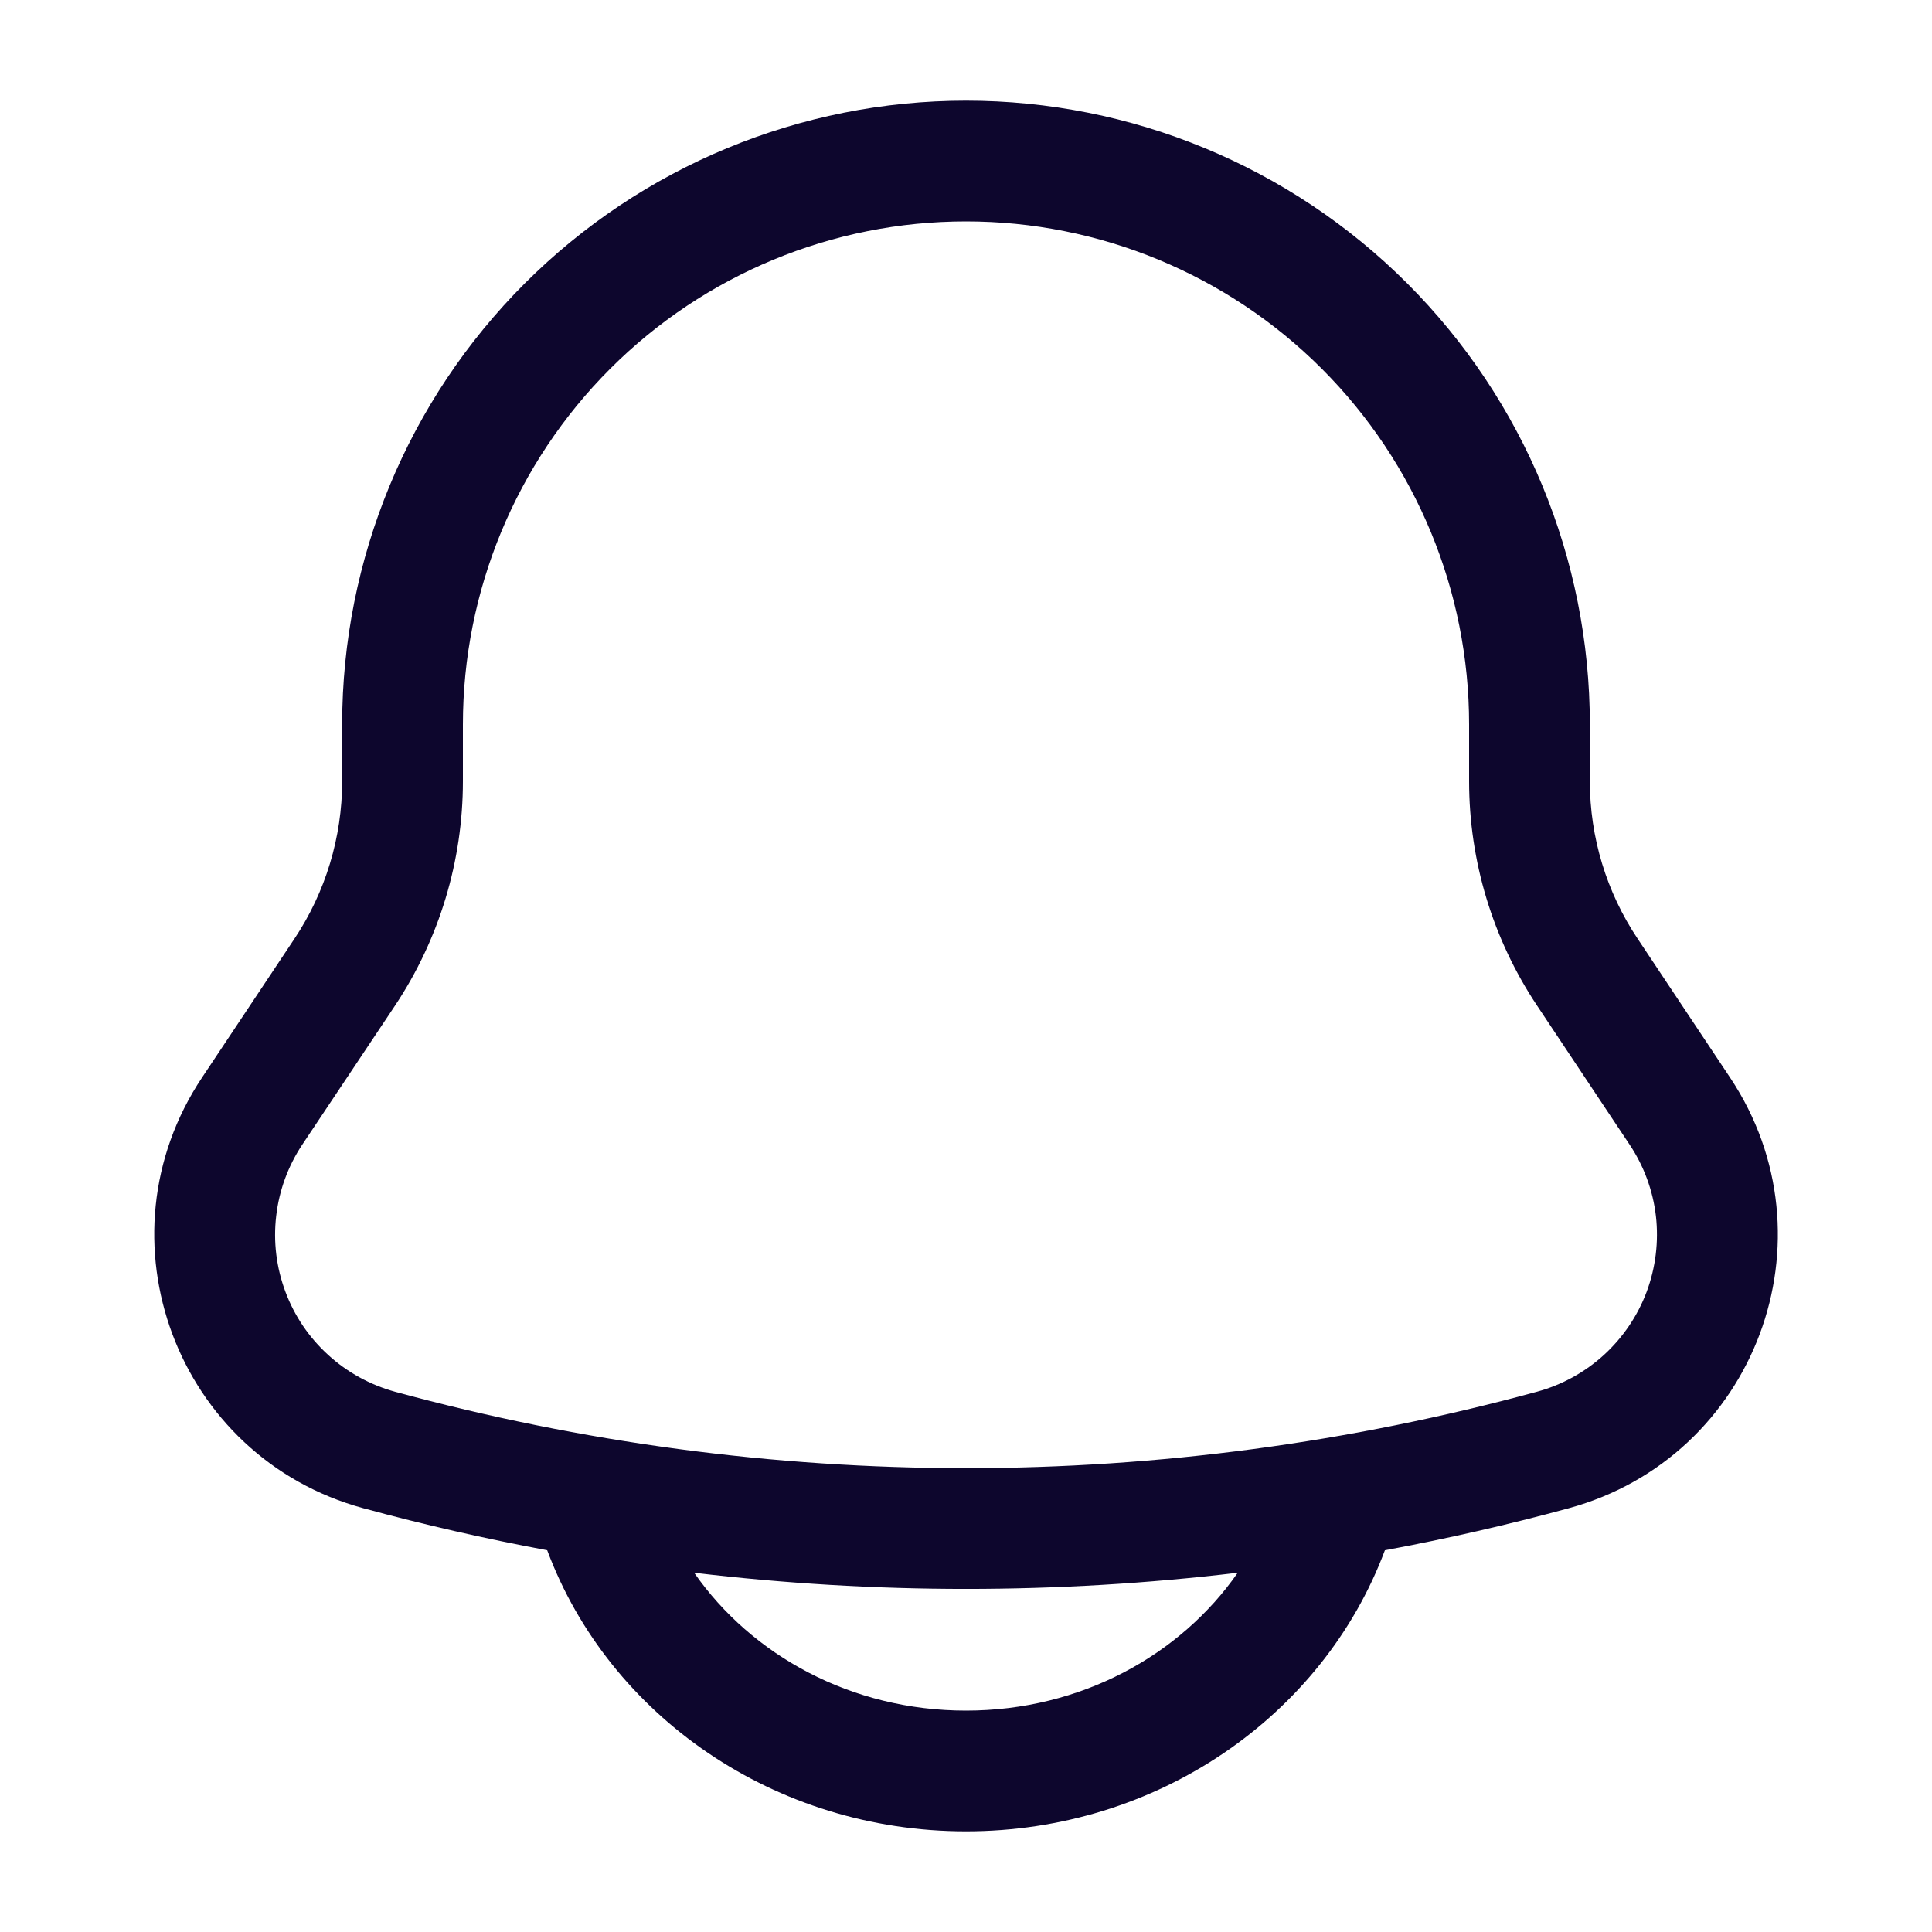
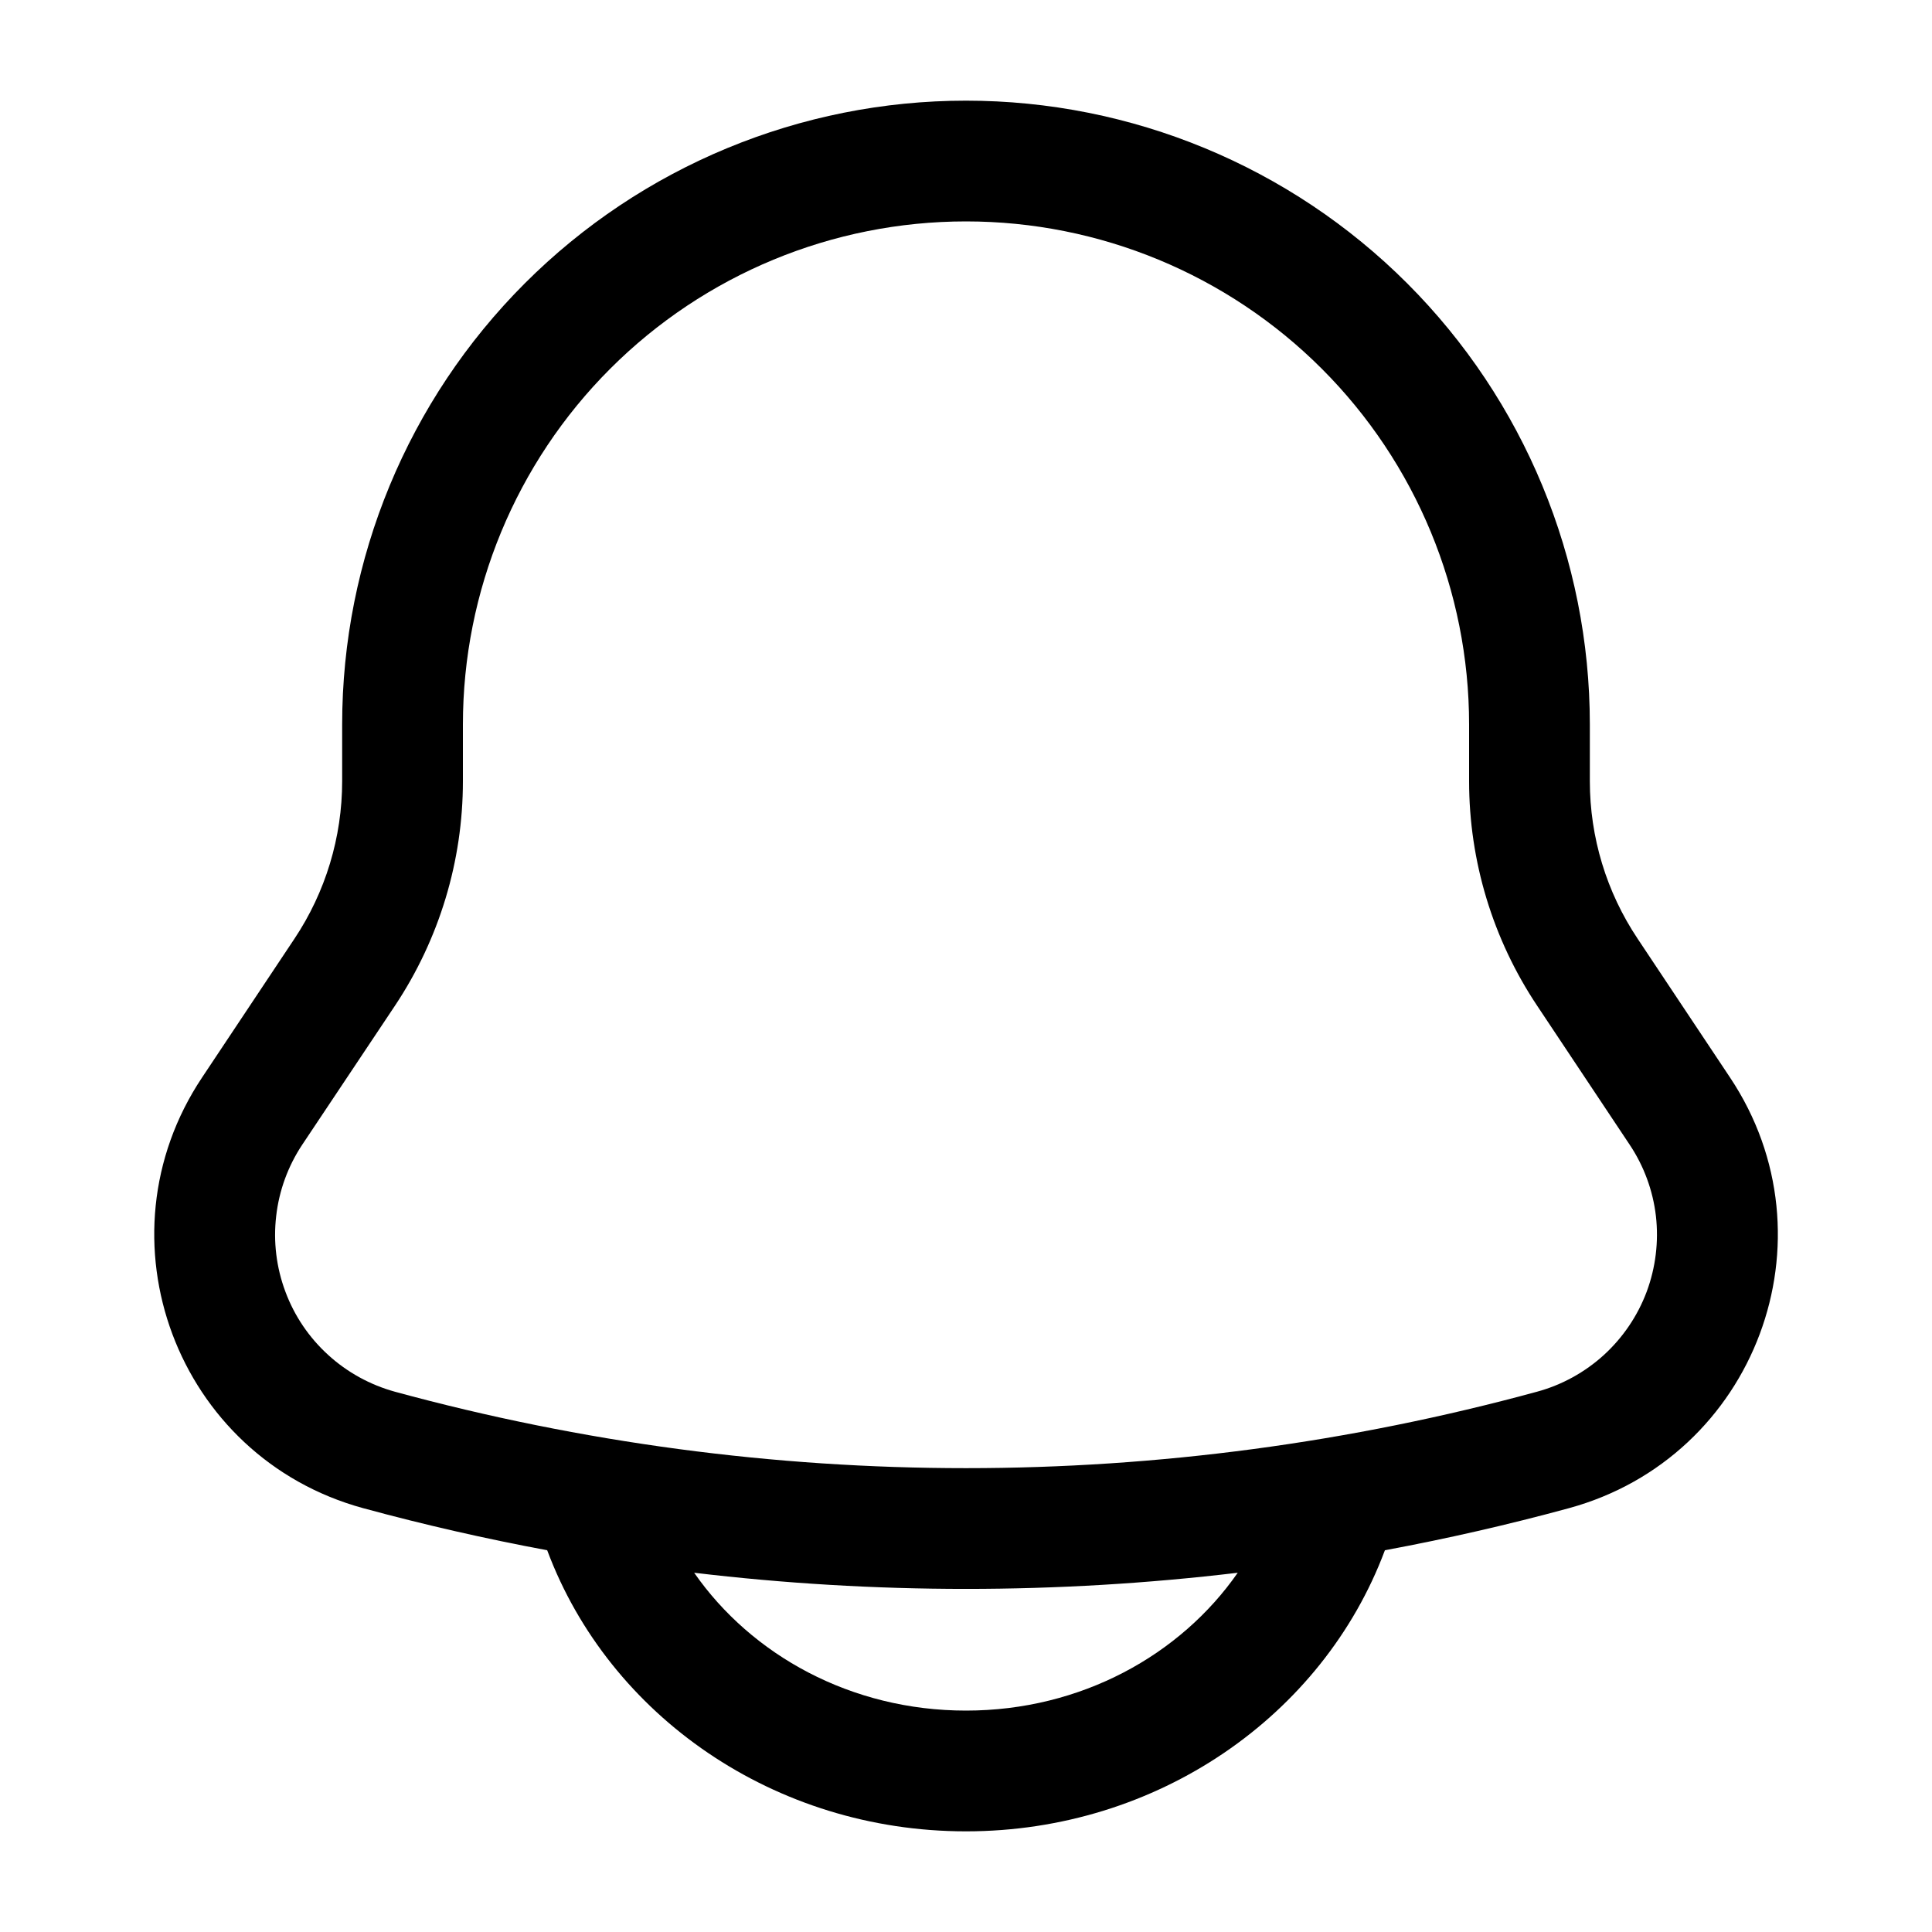
<svg xmlns="http://www.w3.org/2000/svg" width="20" height="20" viewBox="0 0 20 20" fill="none">
-   <path fill-rule="evenodd" clip-rule="evenodd" d="M10 1.042C8.287 1.042 6.644 1.722 5.433 2.933C4.222 4.144 3.542 5.787 3.542 7.5V8.087C3.542 8.667 3.37 9.235 3.048 9.718L2.092 11.154C0.98 12.821 1.828 15.086 3.761 15.613C4.39 15.784 5.025 15.929 5.664 16.048L5.666 16.052C6.306 17.762 8.018 18.958 10 18.958C11.982 18.958 13.694 17.762 14.335 16.052L14.337 16.048C14.977 15.929 15.612 15.784 16.24 15.613C18.173 15.086 19.021 12.821 17.909 11.154L16.953 9.718C16.63 9.235 16.458 8.667 16.458 8.087V7.5C16.458 5.787 15.778 4.144 14.567 2.933C13.356 1.722 11.713 1.042 10 1.042ZM12.813 16.281C10.944 16.504 9.055 16.504 7.186 16.281C7.778 17.132 8.809 17.708 10 17.708C11.191 17.708 12.221 17.132 12.813 16.281ZM4.792 7.5C4.792 6.119 5.34 4.794 6.317 3.817C7.294 2.84 8.619 2.292 10 2.292C11.381 2.292 12.706 2.84 13.683 3.817C14.66 4.794 15.208 6.119 15.208 7.5V8.087C15.208 8.914 15.453 9.723 15.913 10.412L16.869 11.848C17.017 12.069 17.111 12.323 17.142 12.589C17.172 12.854 17.139 13.123 17.046 13.373C16.952 13.623 16.8 13.847 16.603 14.027C16.406 14.206 16.169 14.337 15.911 14.407C12.041 15.462 7.959 15.462 4.088 14.407C3.831 14.336 3.594 14.206 3.397 14.026C3.2 13.847 3.048 13.623 2.955 13.373C2.861 13.123 2.828 12.854 2.859 12.589C2.889 12.324 2.982 12.07 3.13 11.848L4.088 10.412C4.547 9.723 4.792 8.914 4.792 8.087V7.5Z" fill="#0D062D" />
+   <path fill-rule="evenodd" clip-rule="evenodd" d="M10 1.042C8.287 1.042 6.644 1.722 5.433 2.933C4.222 4.144 3.542 5.787 3.542 7.5V8.087C3.542 8.667 3.37 9.235 3.048 9.718L2.092 11.154C0.98 12.821 1.828 15.086 3.761 15.613C4.39 15.784 5.025 15.929 5.664 16.048L5.666 16.052C6.306 17.762 8.018 18.958 10 18.958C11.982 18.958 13.694 17.762 14.335 16.052L14.337 16.048C14.977 15.929 15.612 15.784 16.24 15.613C18.173 15.086 19.021 12.821 17.909 11.154L16.953 9.718C16.63 9.235 16.458 8.667 16.458 8.087V7.5C16.458 5.787 15.778 4.144 14.567 2.933C13.356 1.722 11.713 1.042 10 1.042ZM12.813 16.281C10.944 16.504 9.055 16.504 7.186 16.281C7.778 17.132 8.809 17.708 10 17.708C11.191 17.708 12.221 17.132 12.813 16.281ZM4.792 7.5C4.792 6.119 5.34 4.794 6.317 3.817C7.294 2.84 8.619 2.292 10 2.292C11.381 2.292 12.706 2.84 13.683 3.817C14.66 4.794 15.208 6.119 15.208 7.5V8.087C15.208 8.914 15.453 9.723 15.913 10.412L16.869 11.848C17.017 12.069 17.111 12.323 17.142 12.589C17.172 12.854 17.139 13.123 17.046 13.373C16.952 13.623 16.8 13.847 16.603 14.027C16.406 14.206 16.169 14.337 15.911 14.407C12.041 15.462 7.959 15.462 4.088 14.407C3.831 14.336 3.594 14.206 3.397 14.026C3.2 13.847 3.048 13.623 2.955 13.373C2.861 13.123 2.828 12.854 2.859 12.589C2.889 12.324 2.982 12.07 3.13 11.848L4.088 10.412C4.547 9.723 4.792 8.914 4.792 8.087V7.5Z" fill="currentColor" />
</svg>
